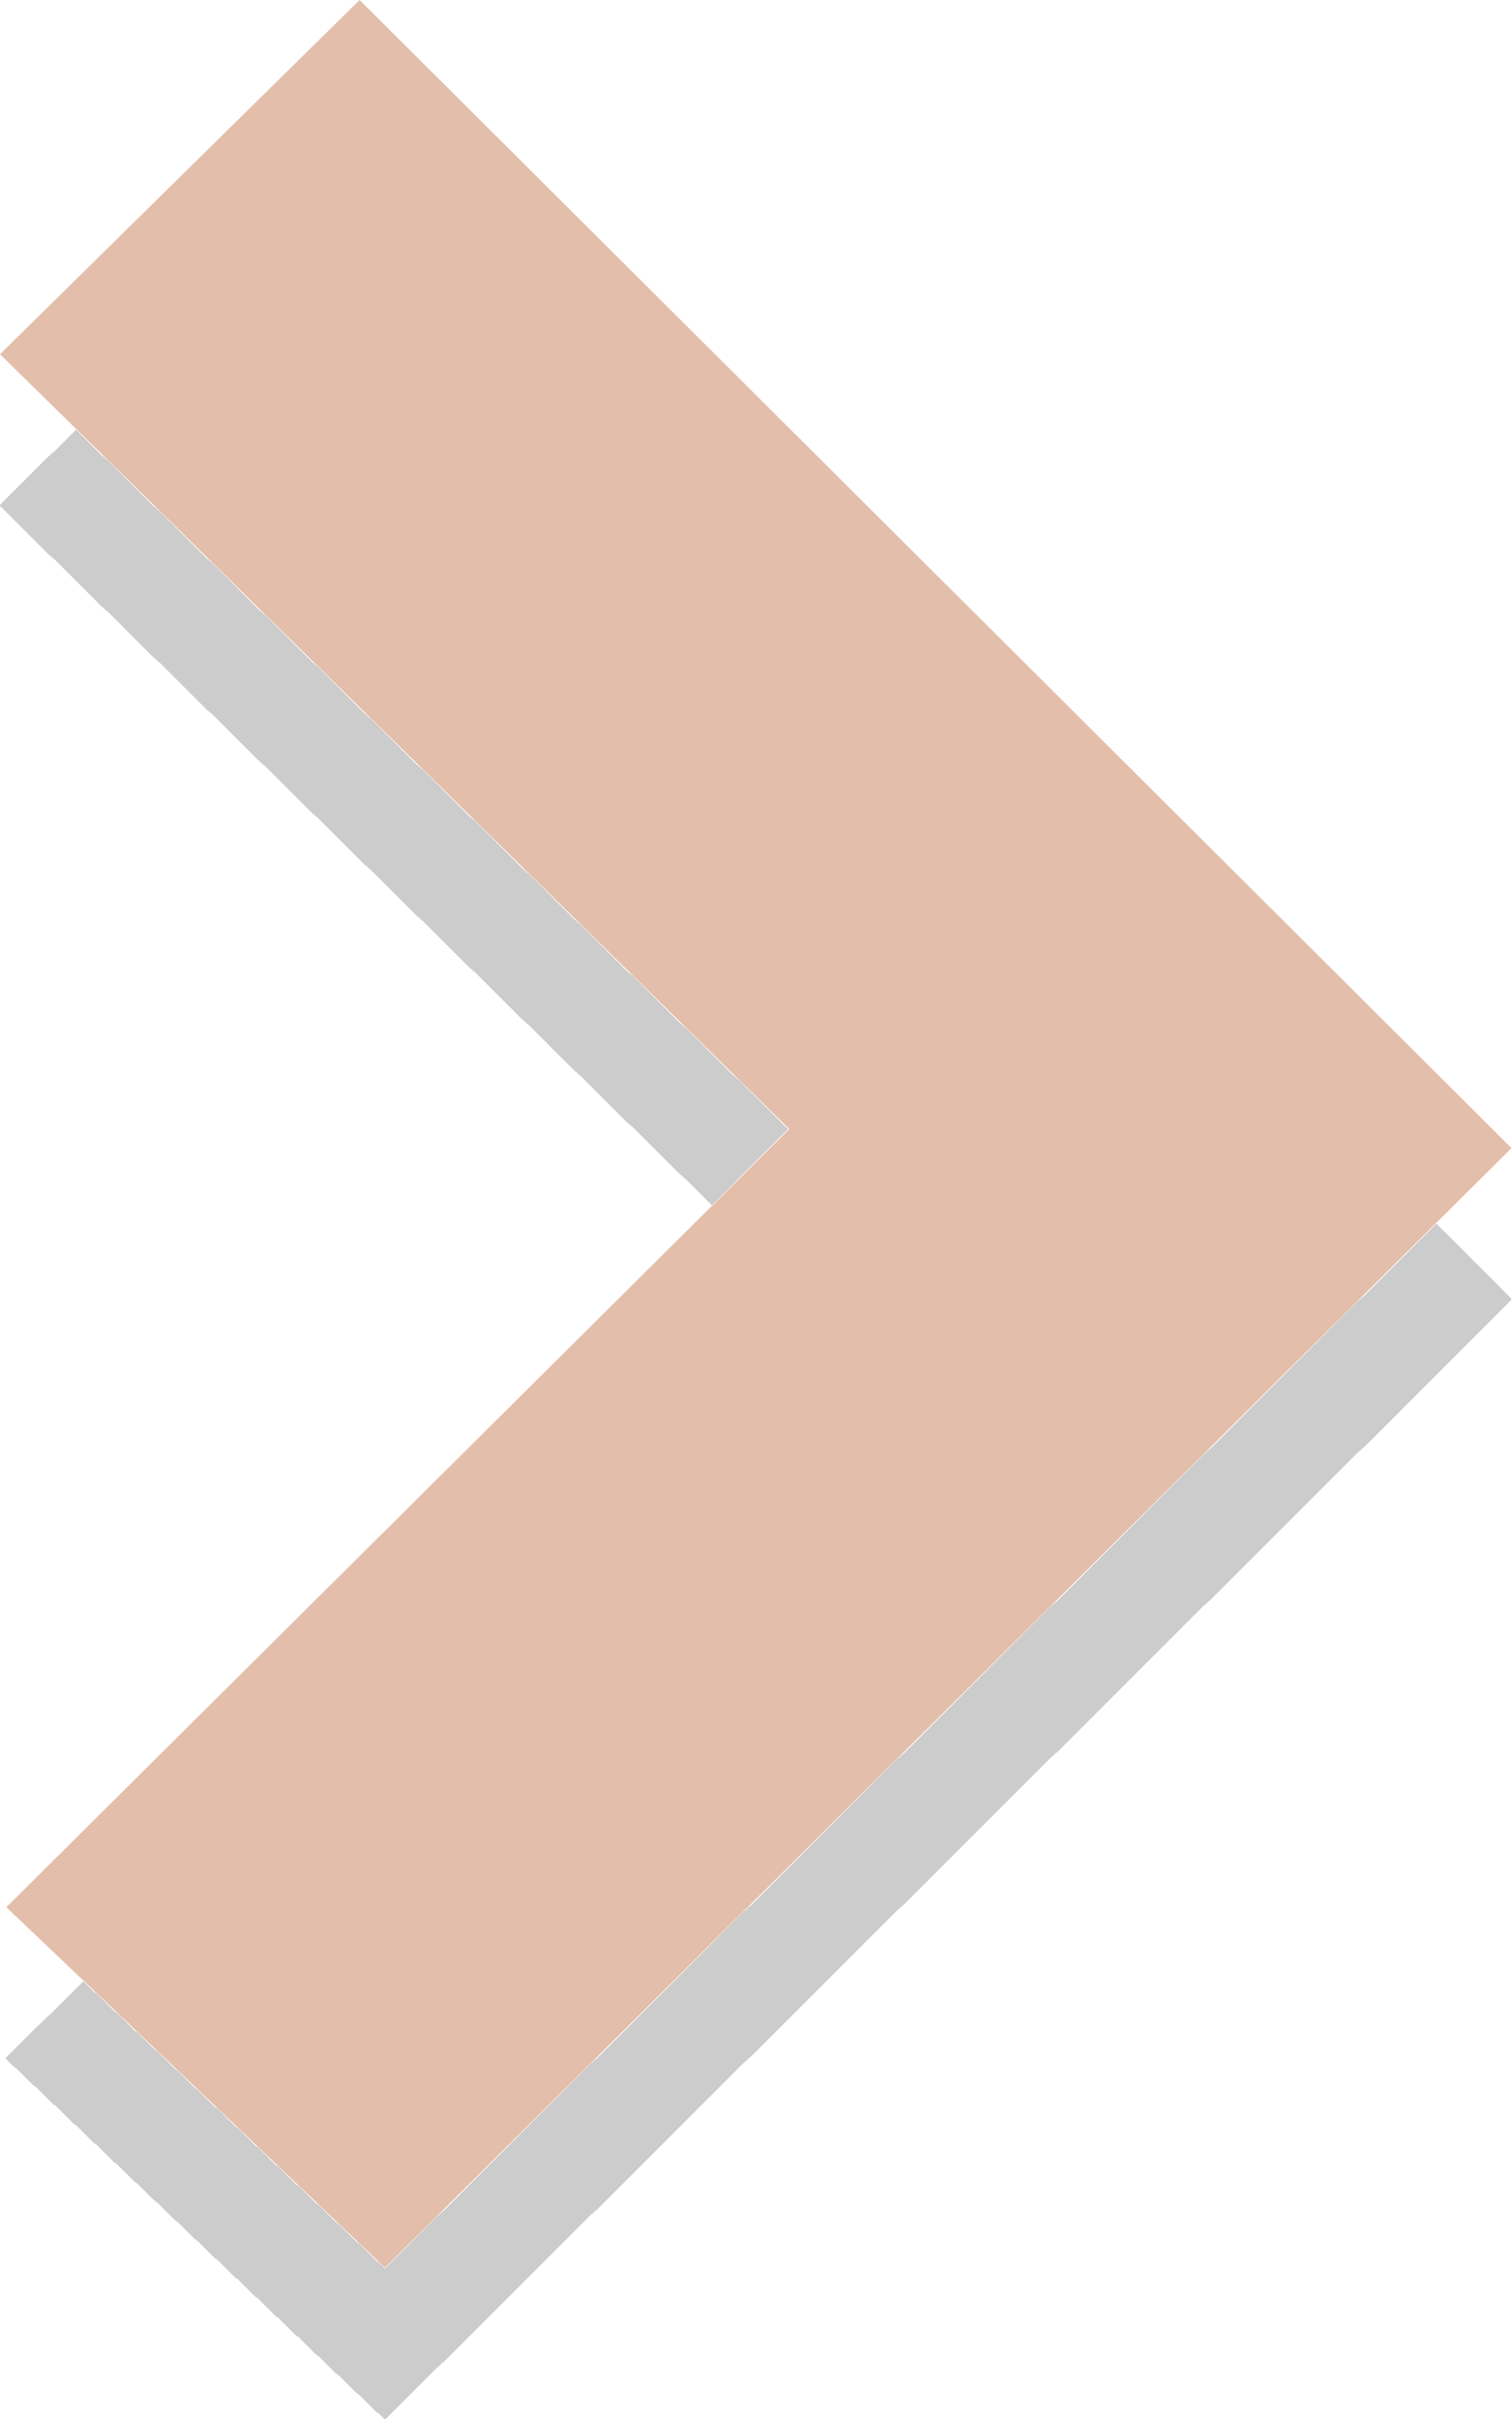
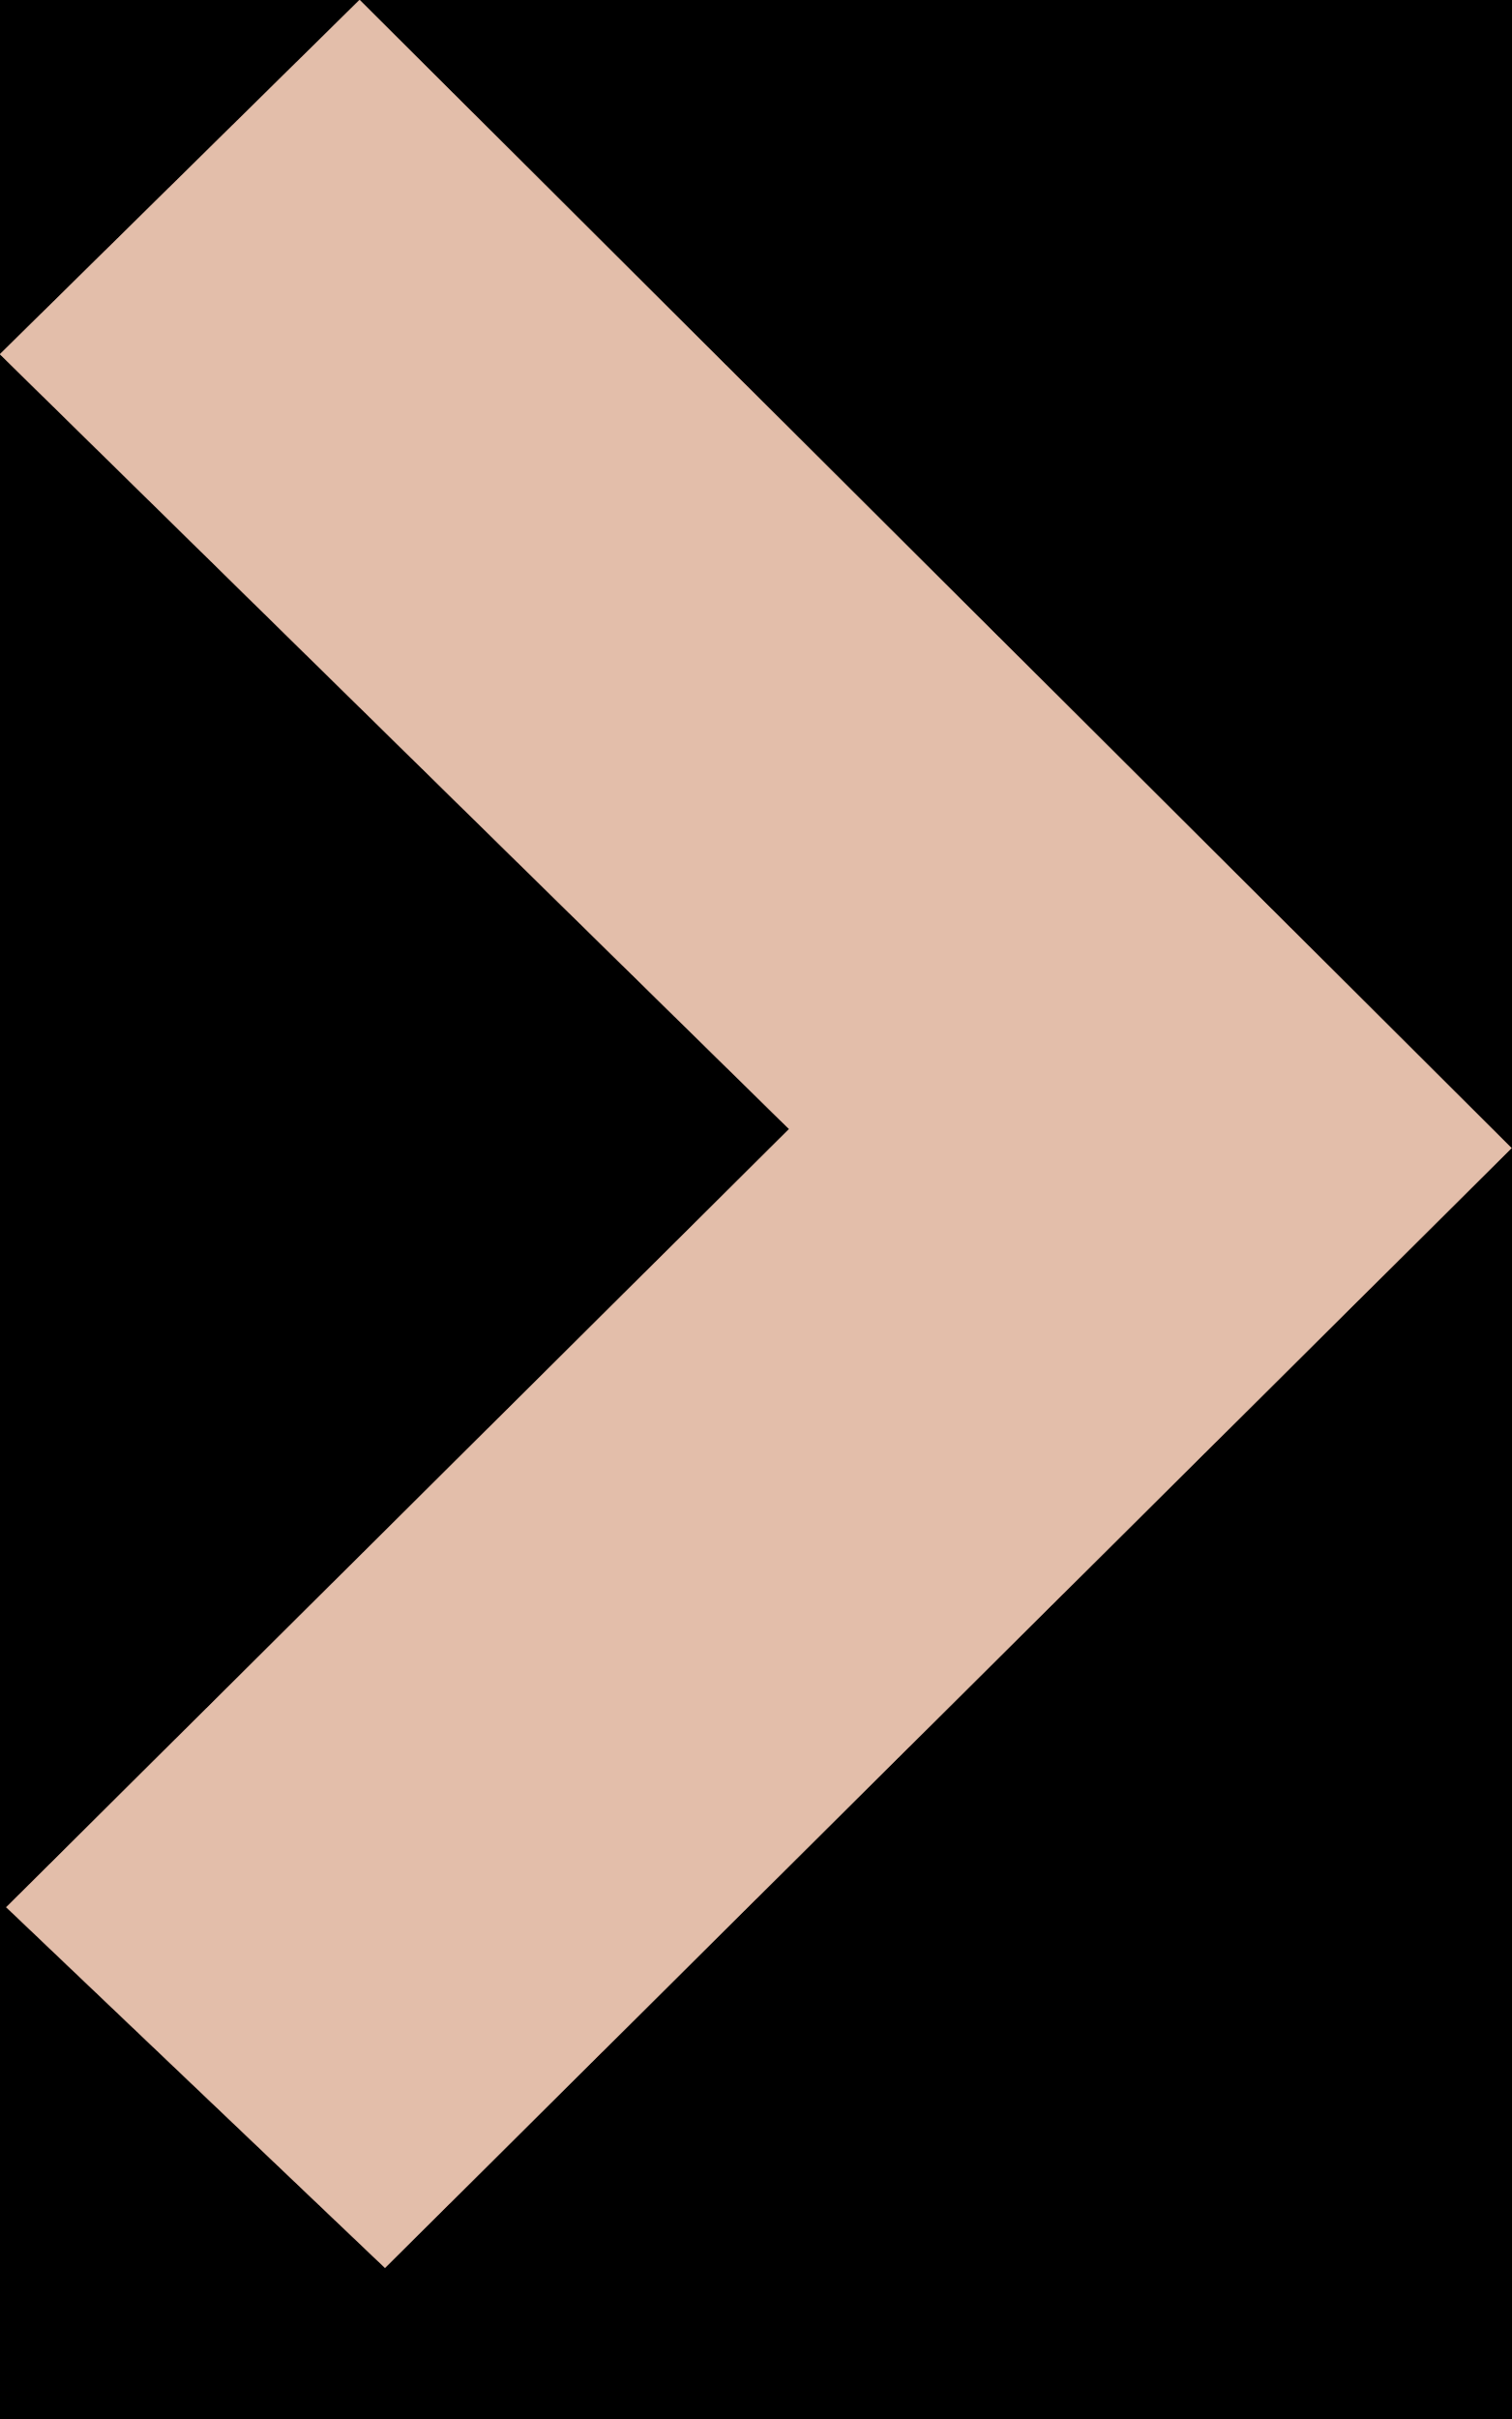
<svg xmlns="http://www.w3.org/2000/svg" width="10" height="16" viewBox="0 0 10 16" fill="none">
  <g id="Vector" filter="url(#filter0_d_1114_13011)">
    <path d="M5.221 7.468L0.042 12.615L2.547 15L10 7.594L2.379 0L0 2.343L5.221 7.468Z" fill="#E3BEAA" />
  </g>
  <defs>
-     <filter id="filter0_d_1114_13011" x="0" y="0" width="10" height="16" filterUnits="userSpaceOnUse" color-interpolation-filters="sRGB">
-       <feFlood flood-opacity="0" result="BackgroundImageFix" />
+     <filter id="filter0_d_1114_13011" x="0" y="0" width="10" height="16" filterUnits="userSpaceOnUse" colorInterpolationFilters="sRGB">
+       <feFlood floodOpacity="0" result="BackgroundImageFix" />
      <feColorMatrix in="SourceAlpha" type="matrix" values="0 0 0 0 0 0 0 0 0 0 0 0 0 0 0 0 0 0 127 0" result="hardAlpha" />
      <feOffset dy="1" />
      <feComposite in2="hardAlpha" operator="out" />
      <feColorMatrix type="matrix" values="0 0 0 0 0 0 0 0 0 0 0 0 0 0 0 0 0 0 0.2 0" />
      <feBlend mode="normal" in2="BackgroundImageFix" result="effect1_dropShadow_1114_13011" />
      <feBlend mode="normal" in="SourceGraphic" in2="effect1_dropShadow_1114_13011" result="shape" />
    </filter>
  </defs>
</svg>
